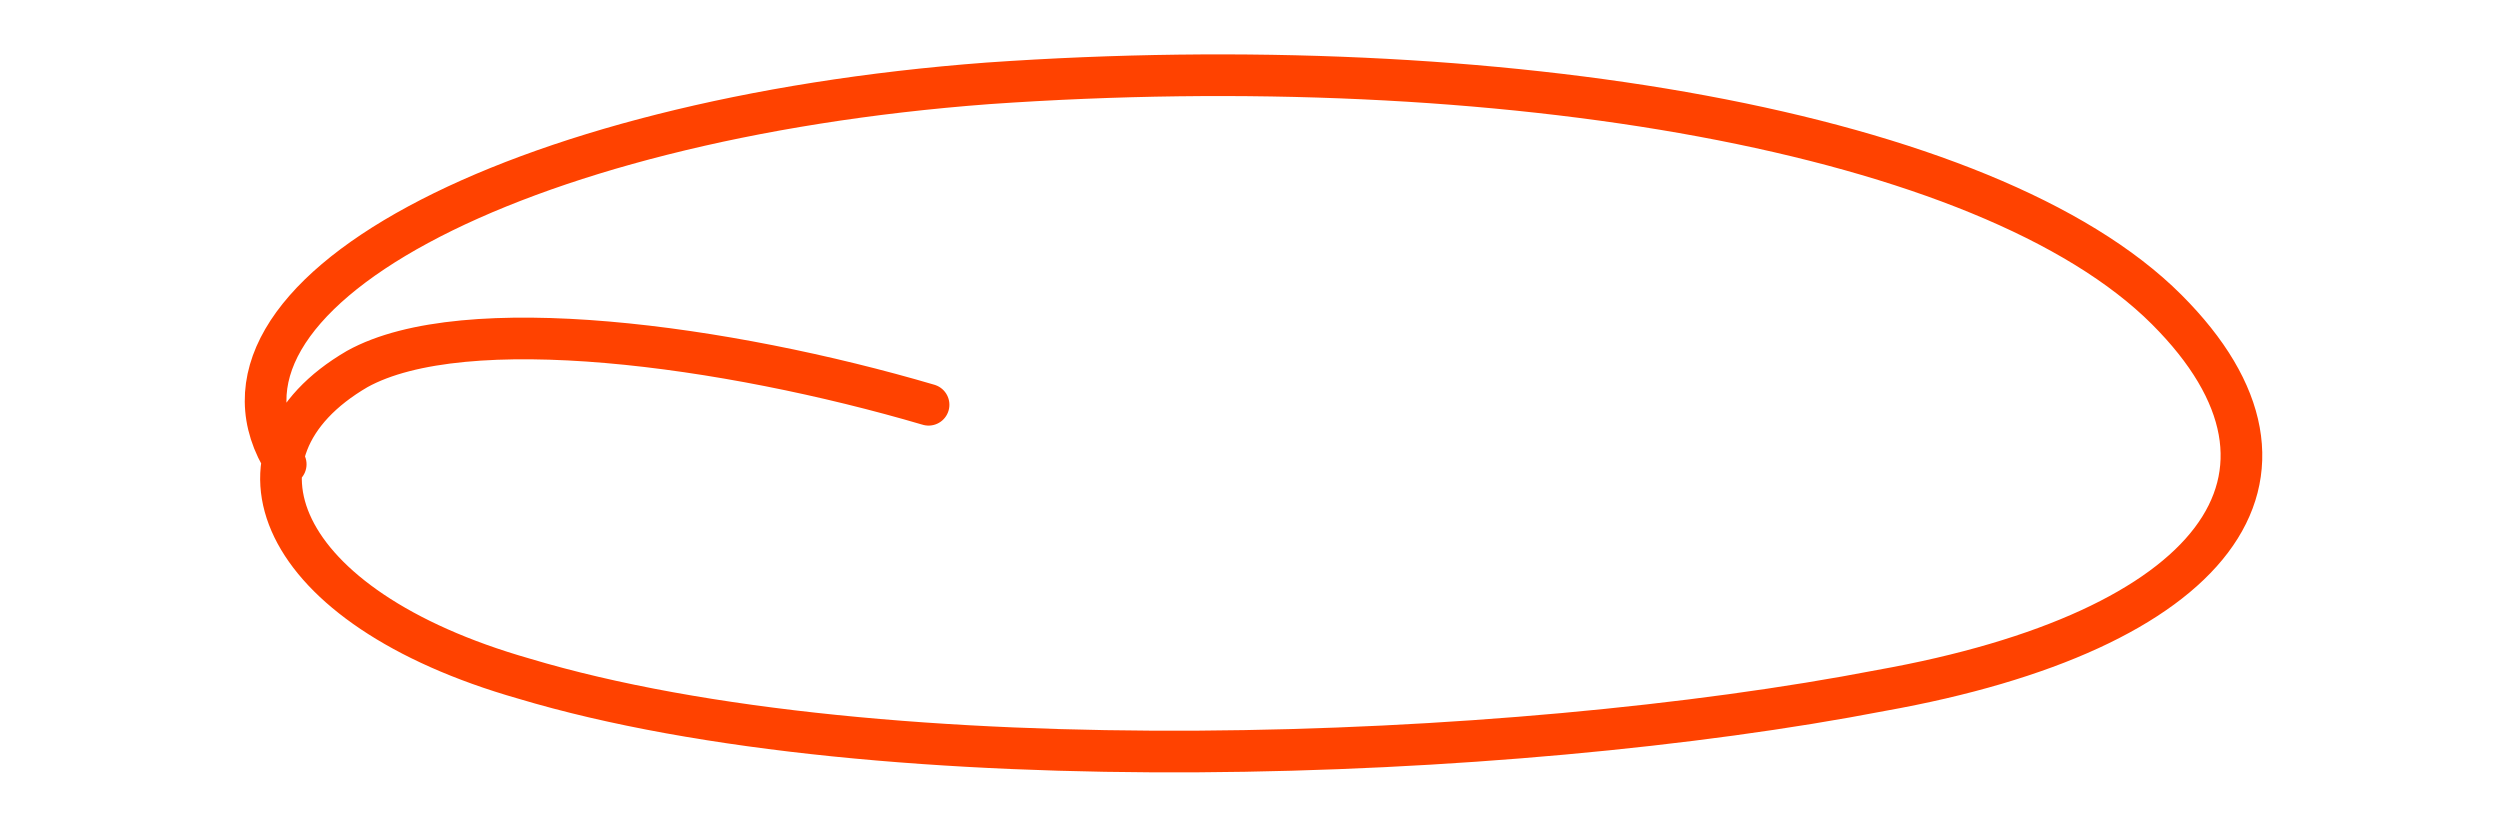
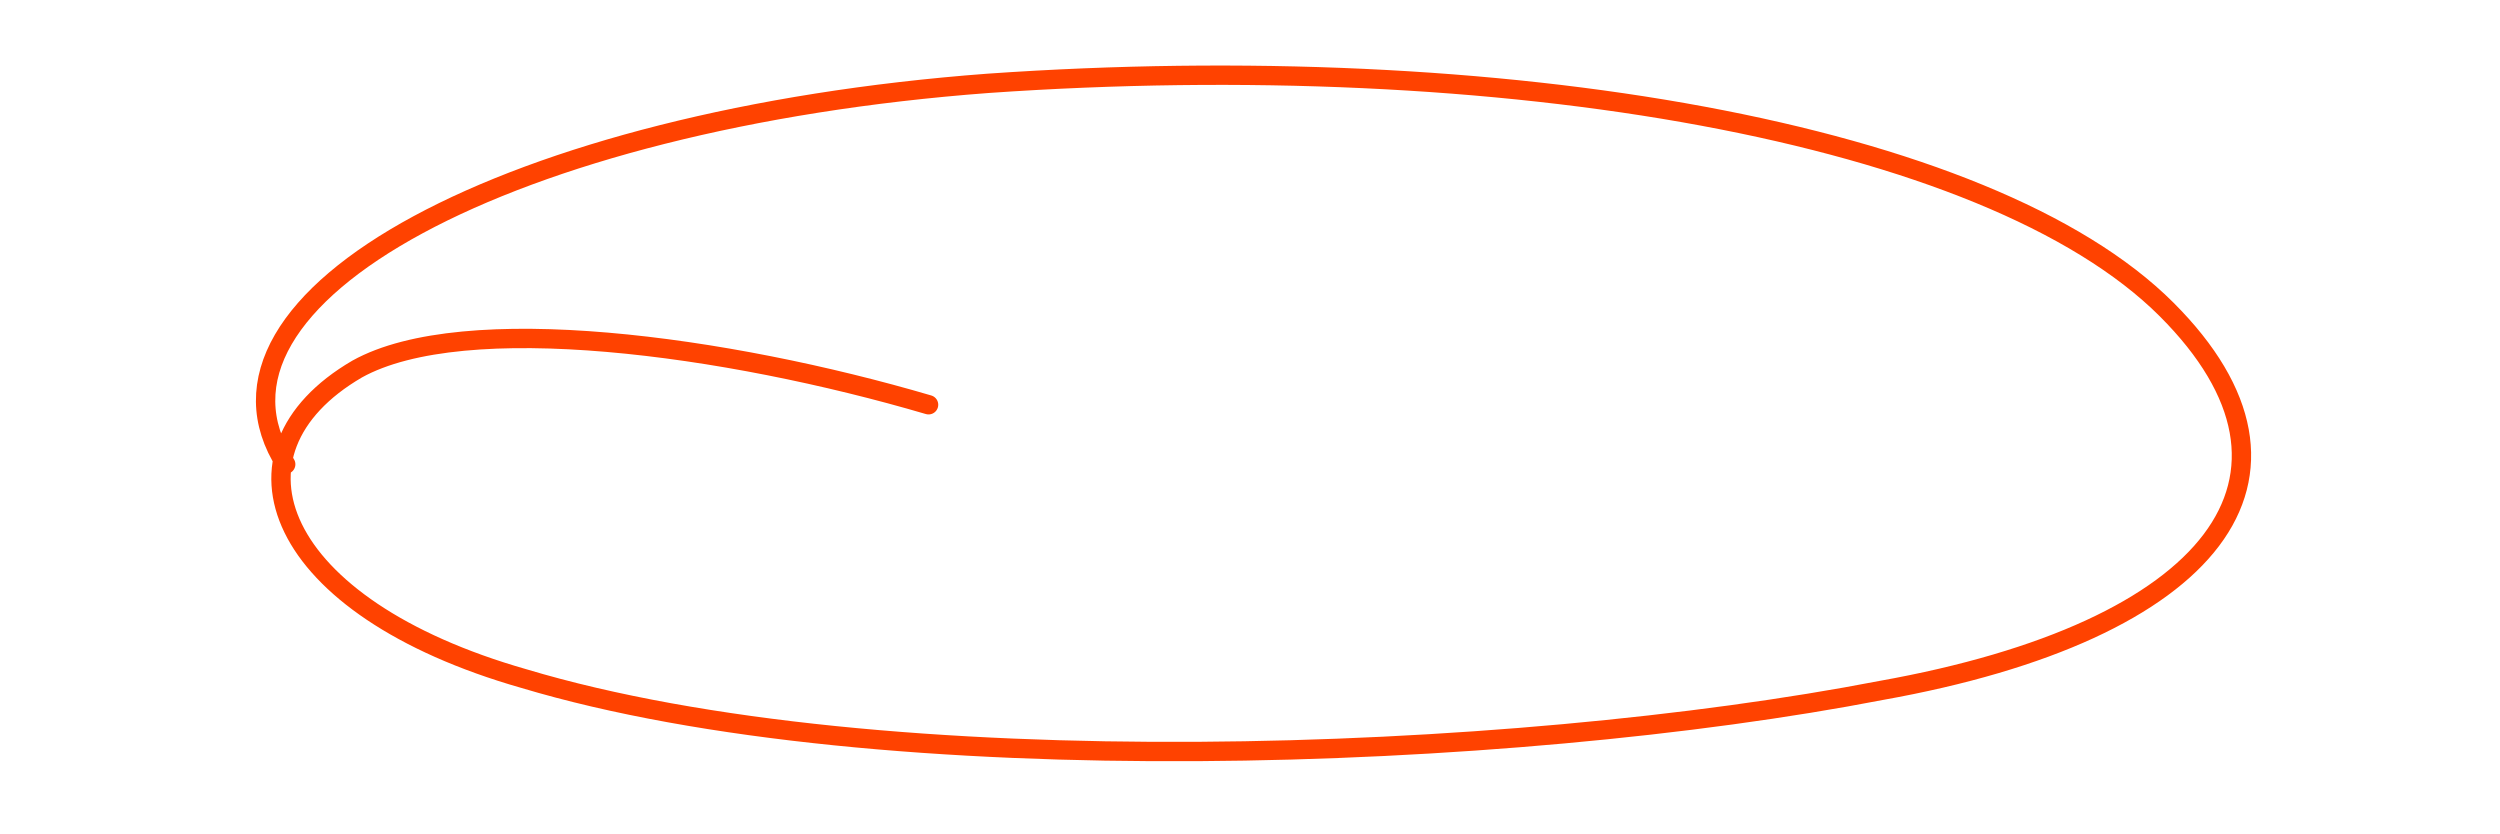
<svg xmlns="http://www.w3.org/2000/svg" viewBox="0 0 420 140" fill="none" aria-hidden="true">
-   <path d="M48 78c-18-28 38-58 118-64 86-6 168 8 198 38 28 28 8 54-48 64-62 12-168 16-228-2-42-12-52-38-28-52 18-10 62-4 96 6" stroke="#FF4200" stroke-width="7" stroke-linecap="round" stroke-linejoin="round" />
+   <path d="M48 78c-18-28 38-58 118-64 86-6 168 8 198 38 28 28 8 54-48 64-62 12-168 16-228-2-42-12-52-38-28-52 18-10 62-4 96 6" stroke="#FF4200" stroke-width="3.25" stroke-linecap="round" stroke-linejoin="round" />
</svg>
